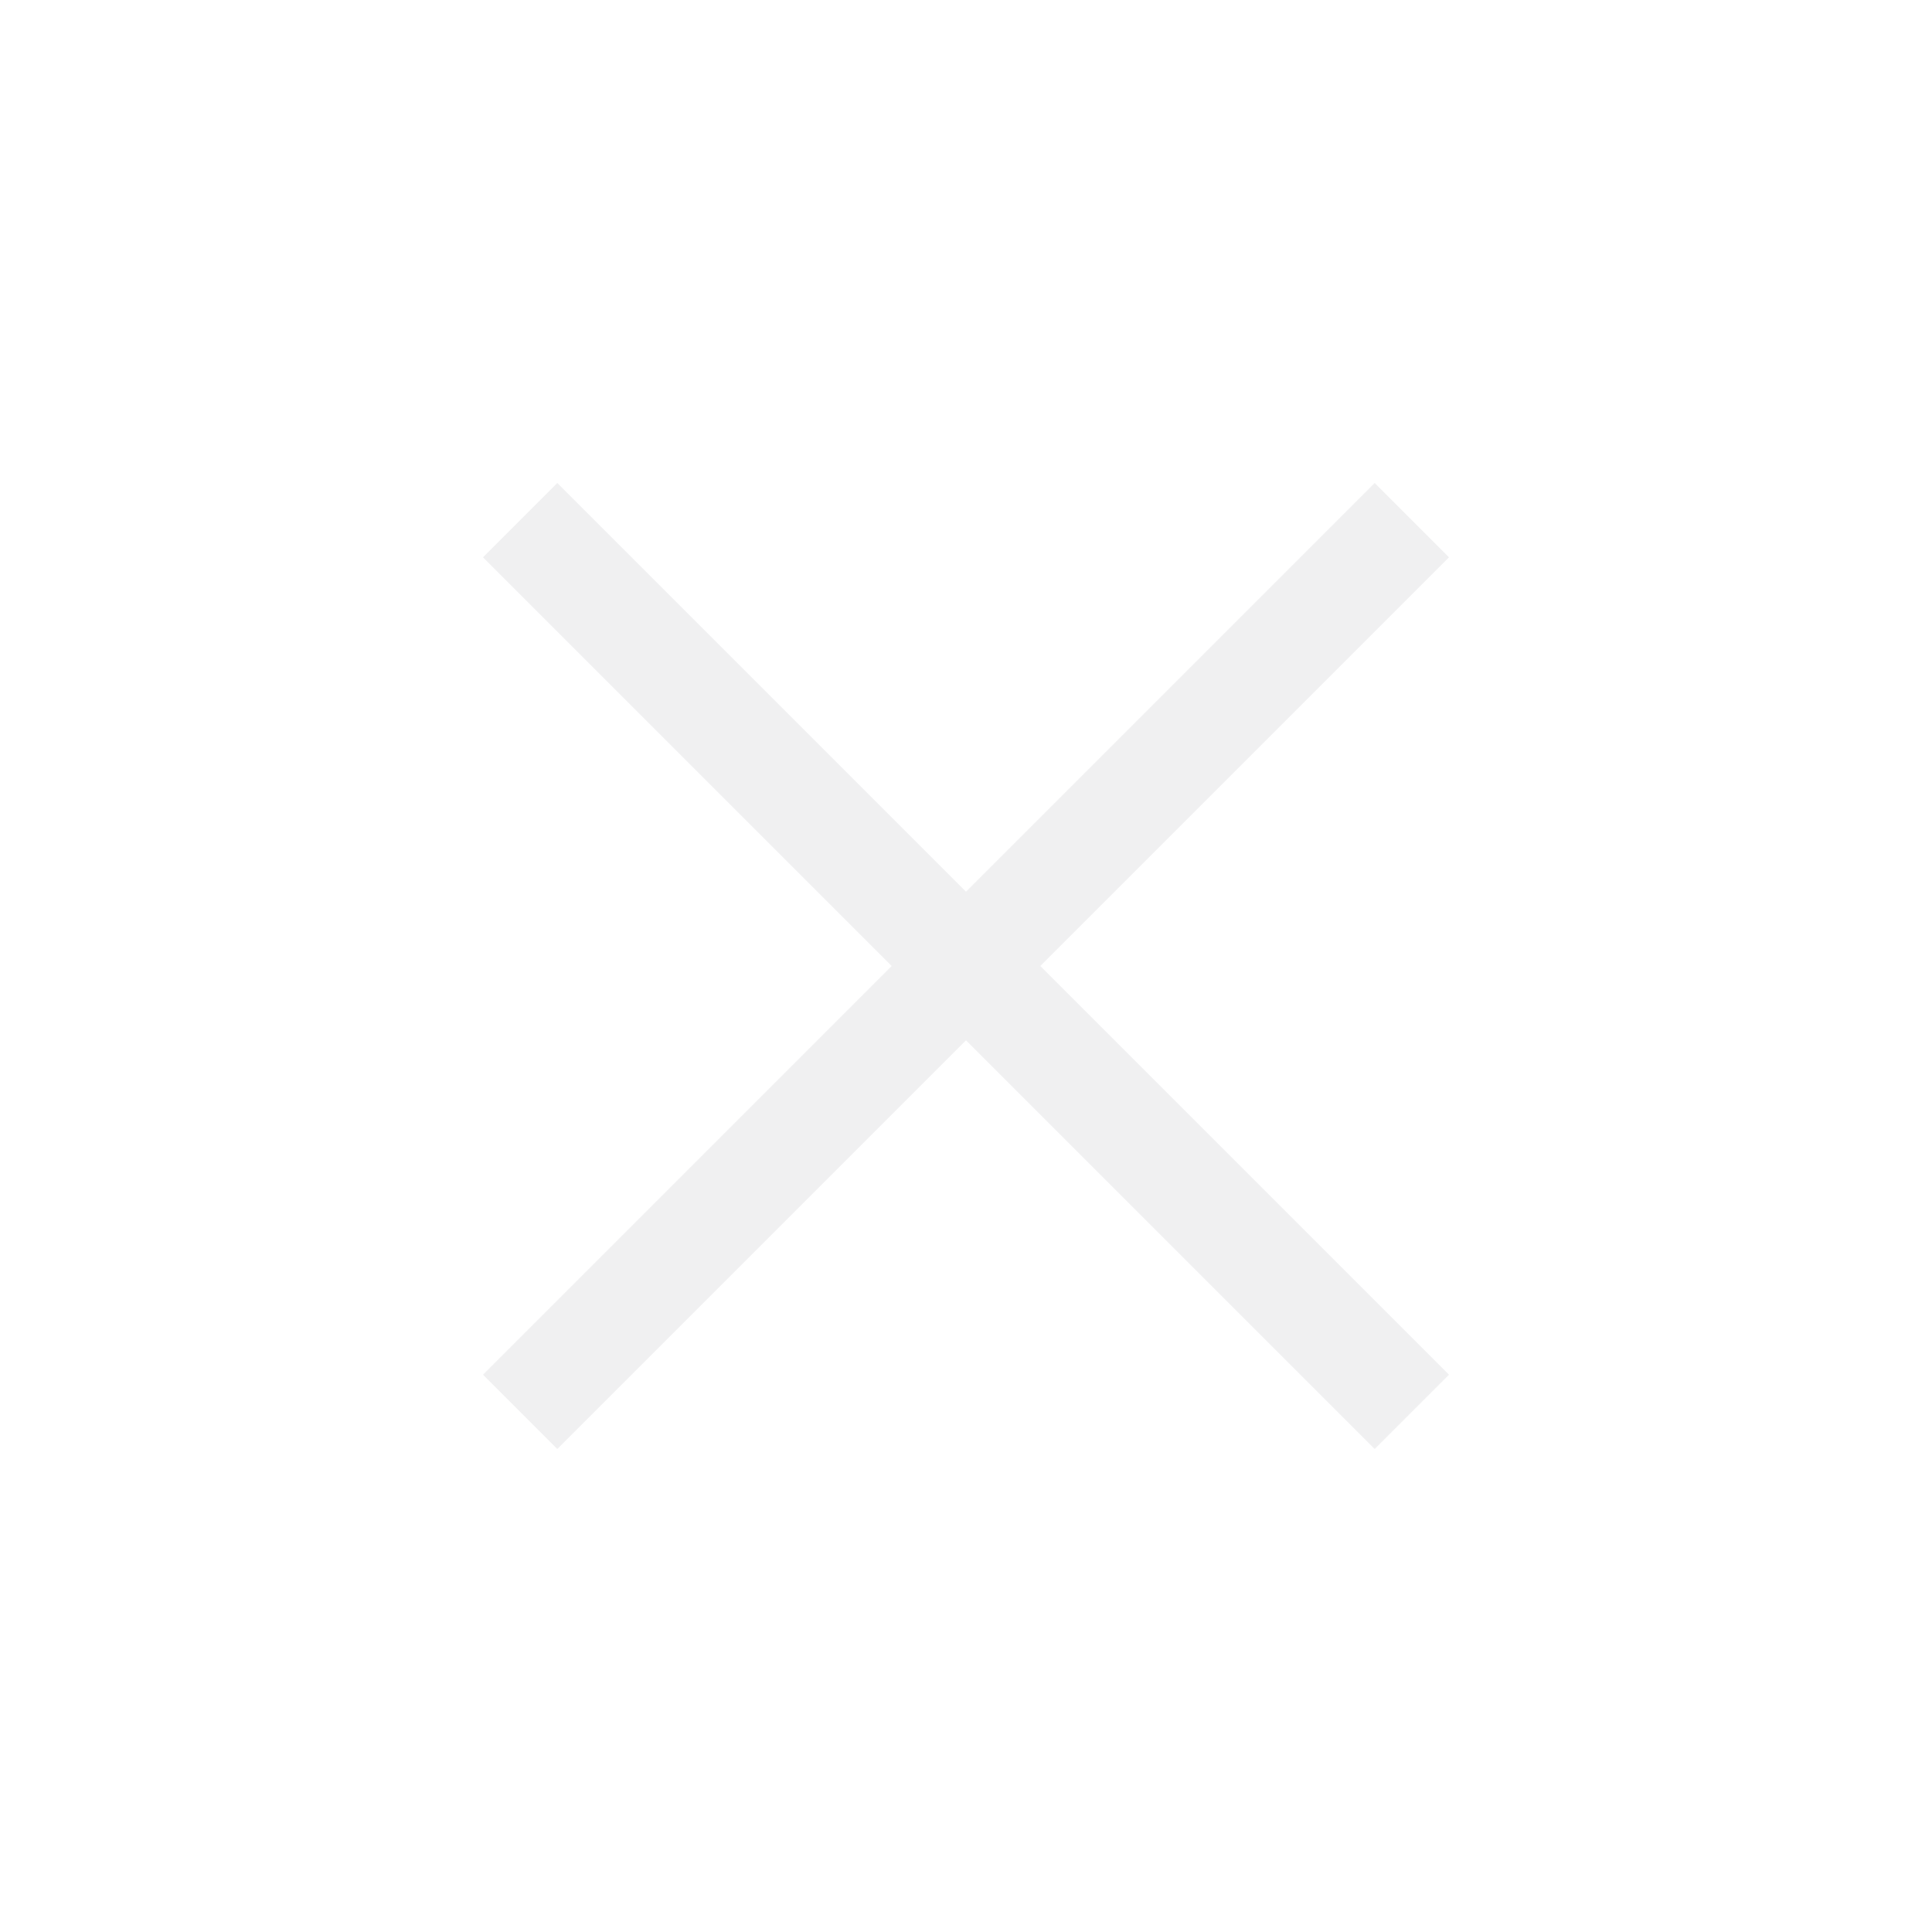
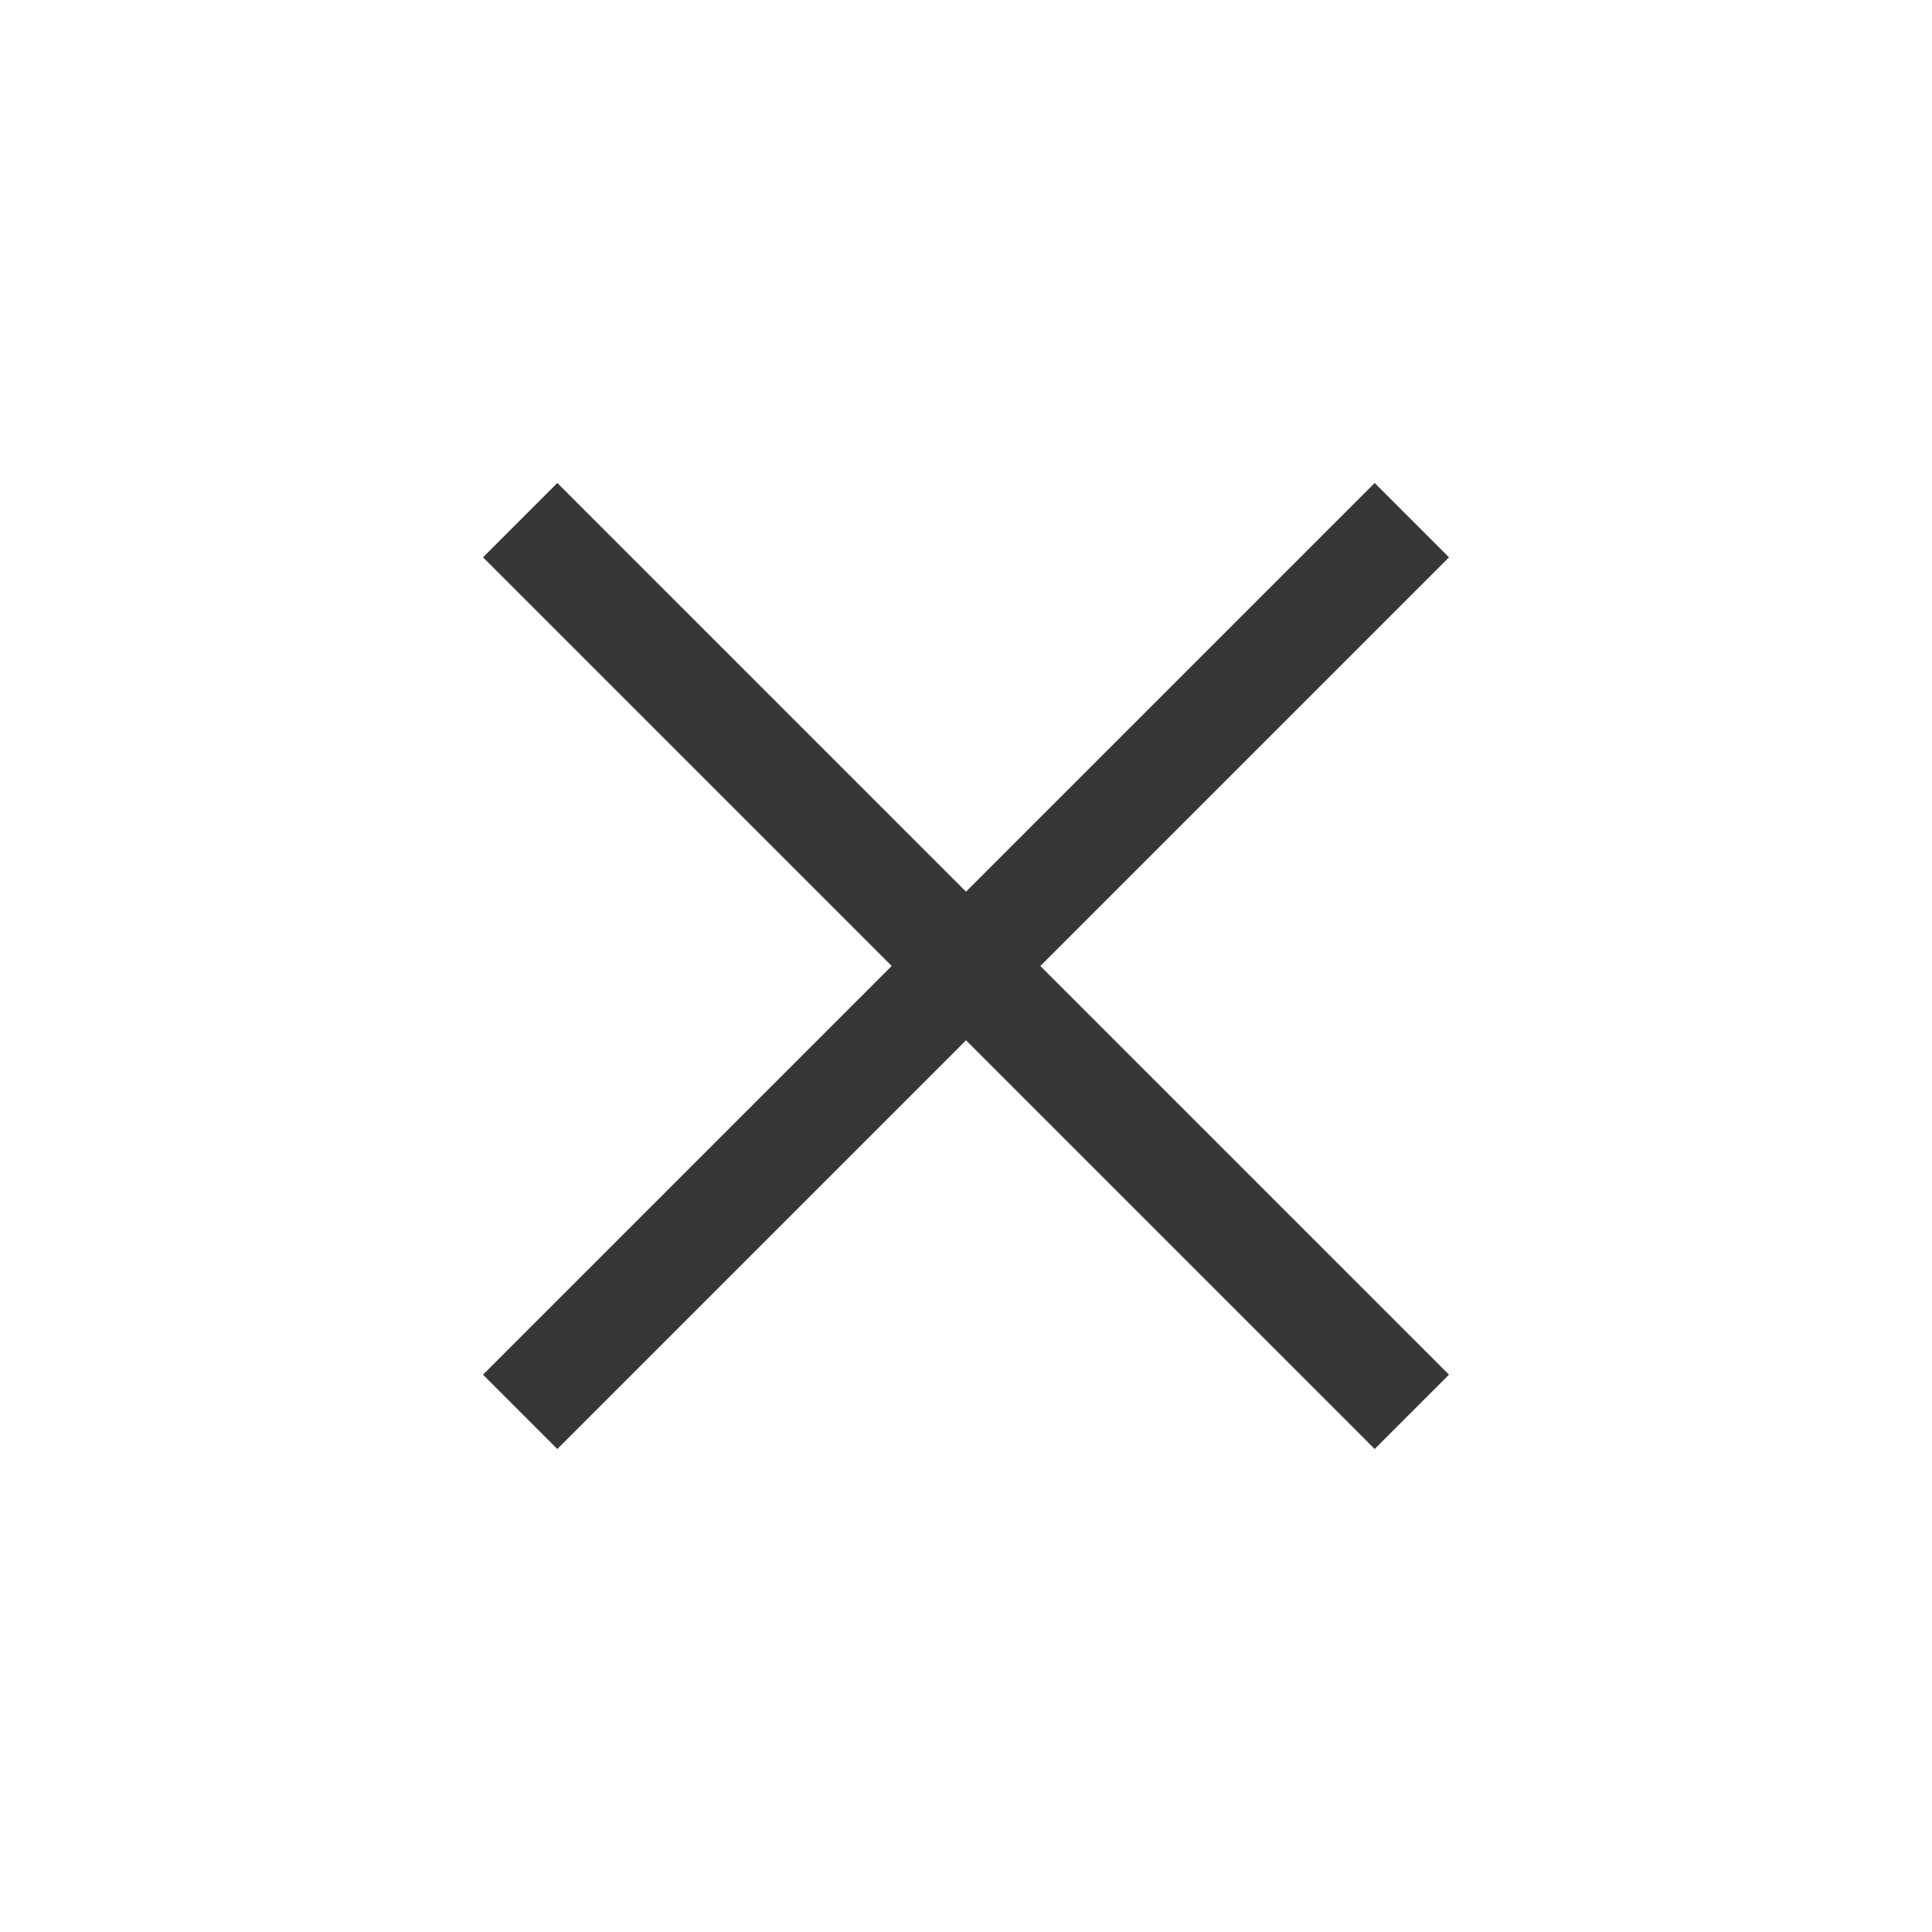
<svg xmlns="http://www.w3.org/2000/svg" width="48" height="48" viewBox="0 0 48 48" fill="none">
-   <path d="M13.846 36L12 34.154L22.154 24L12 13.846L13.846 12L24 22.154L34.154 12L36 13.846L25.846 24L36 34.154L34.154 36L24 25.846L13.846 36Z" fill="#E3E4E6" fill-opacity="0.55" />
+   <path d="M13.846 36L12 34.154L22.154 24L12 13.846L13.846 12L24 22.154L34.154 12L36 13.846L25.846 24L36 34.154L34.154 36L24 25.846L13.846 36Z" fill="#373737" />
</svg>
